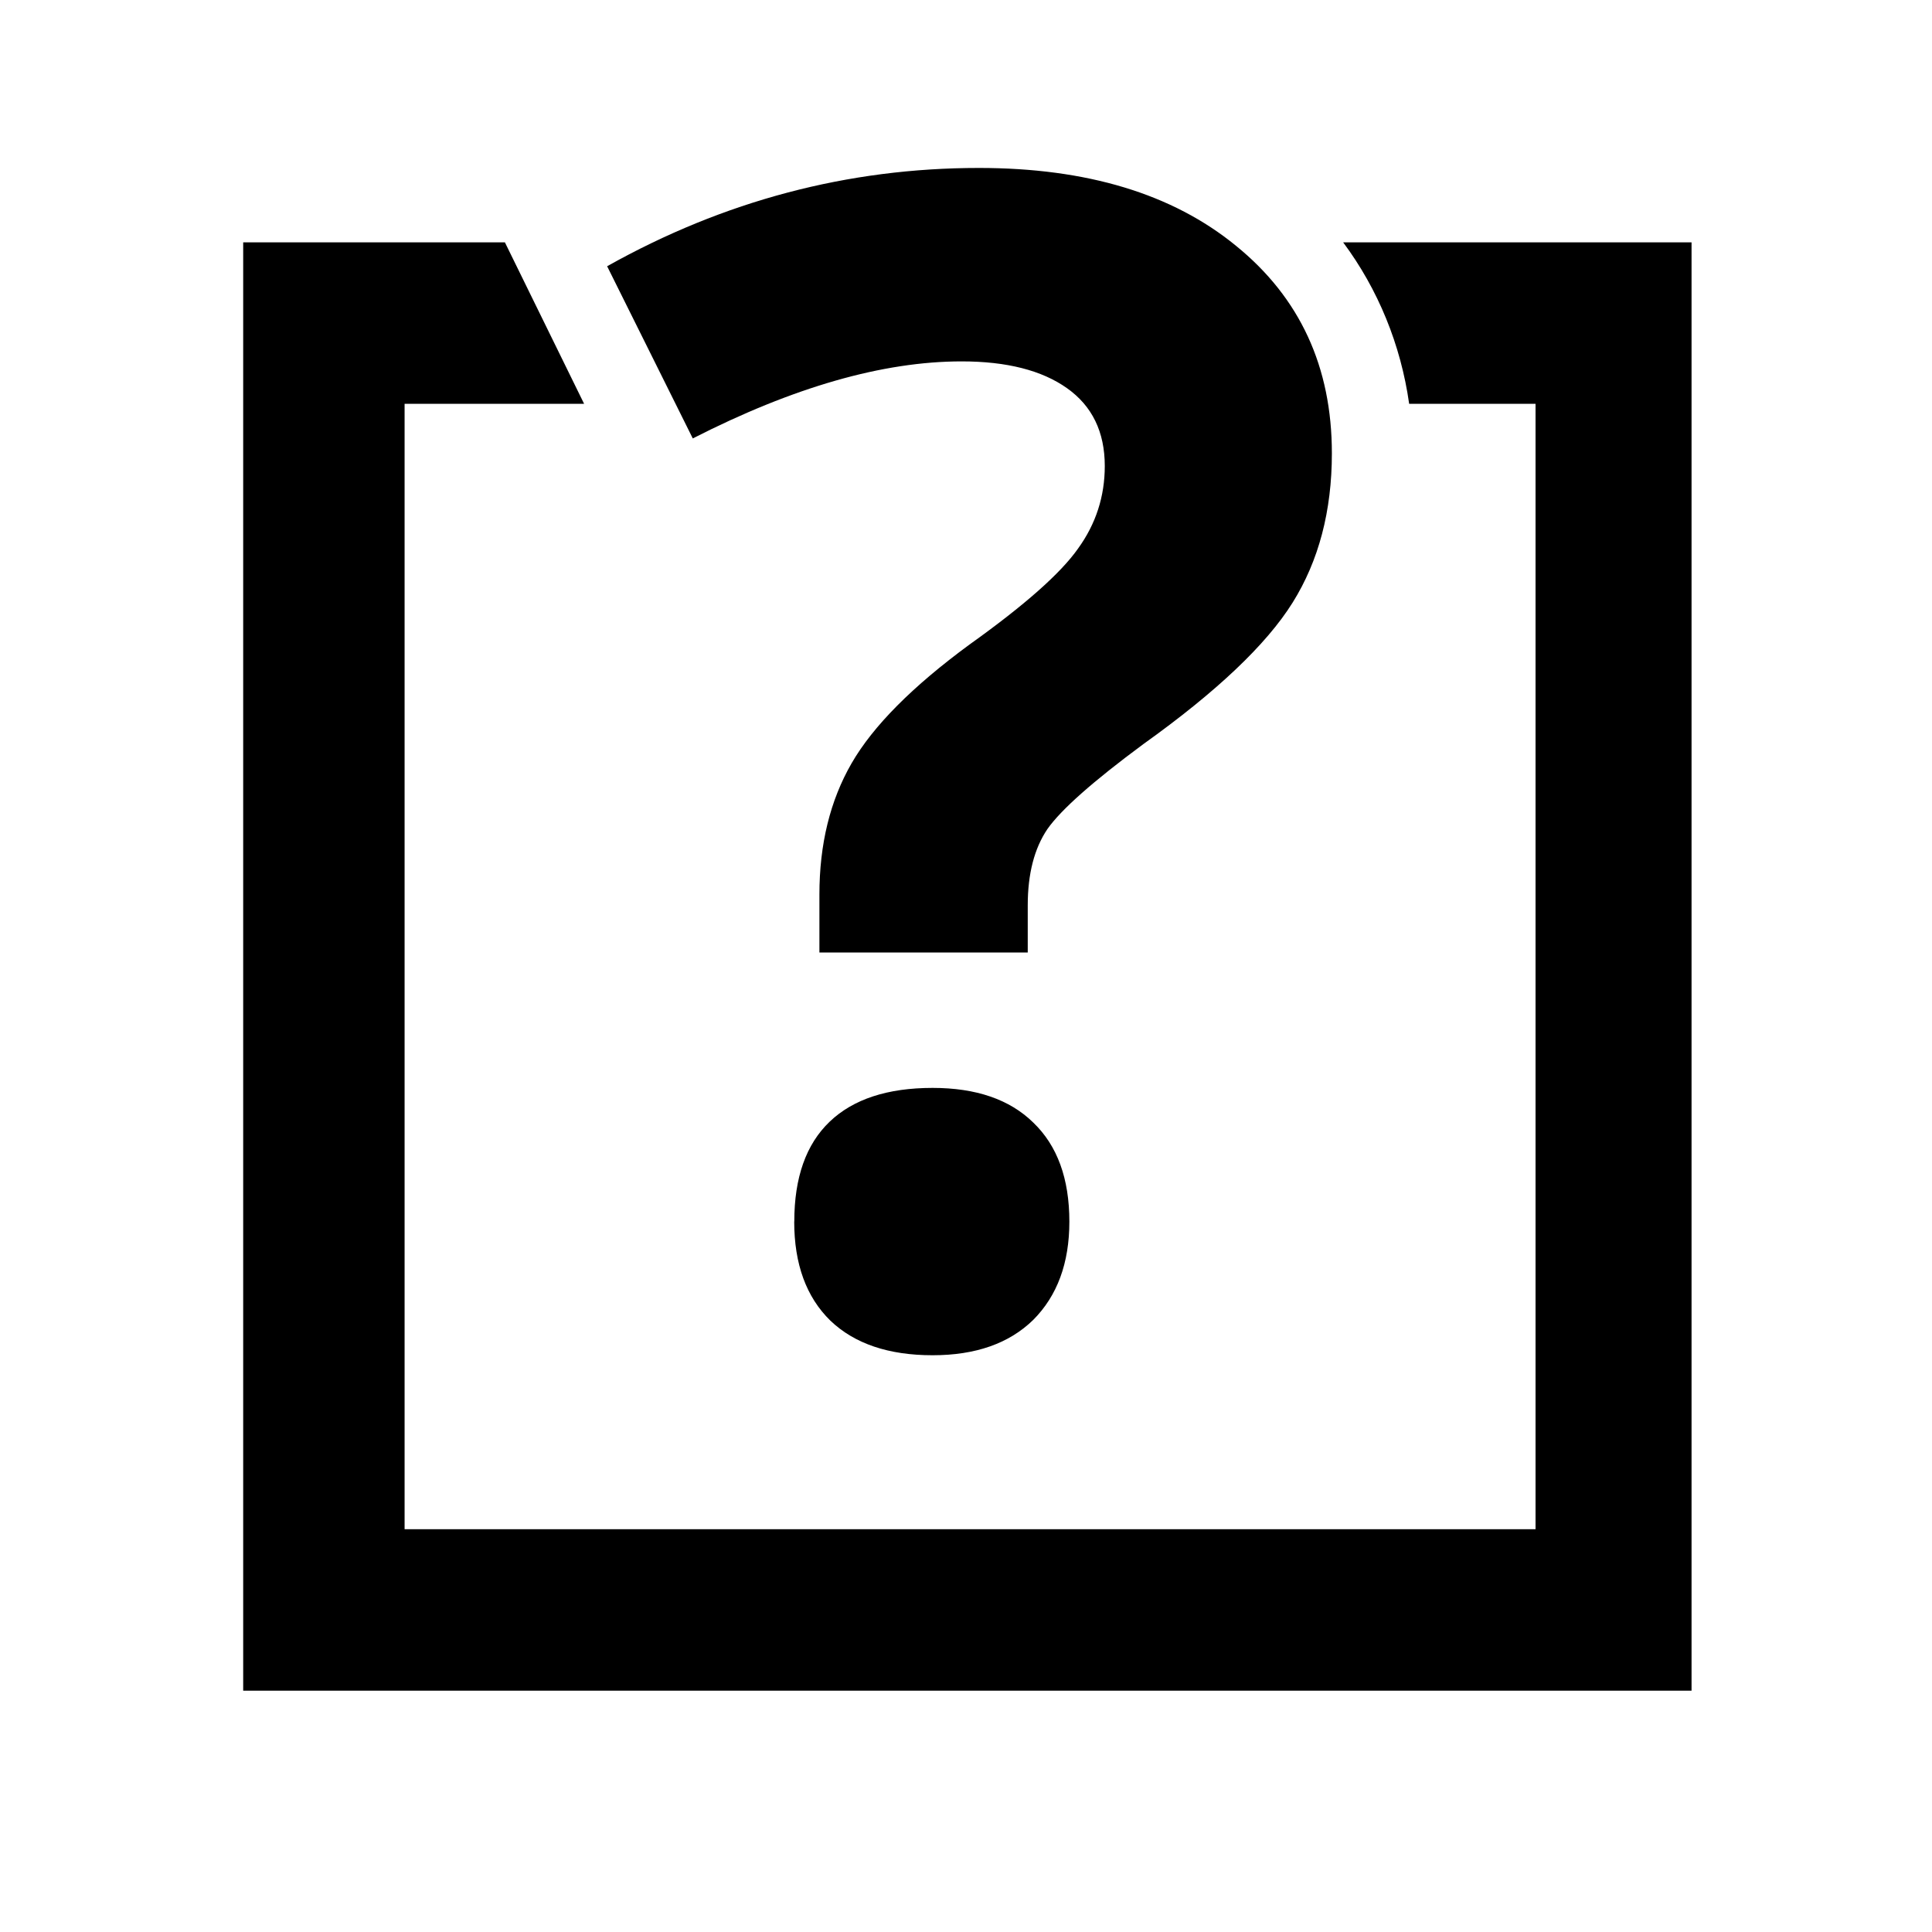
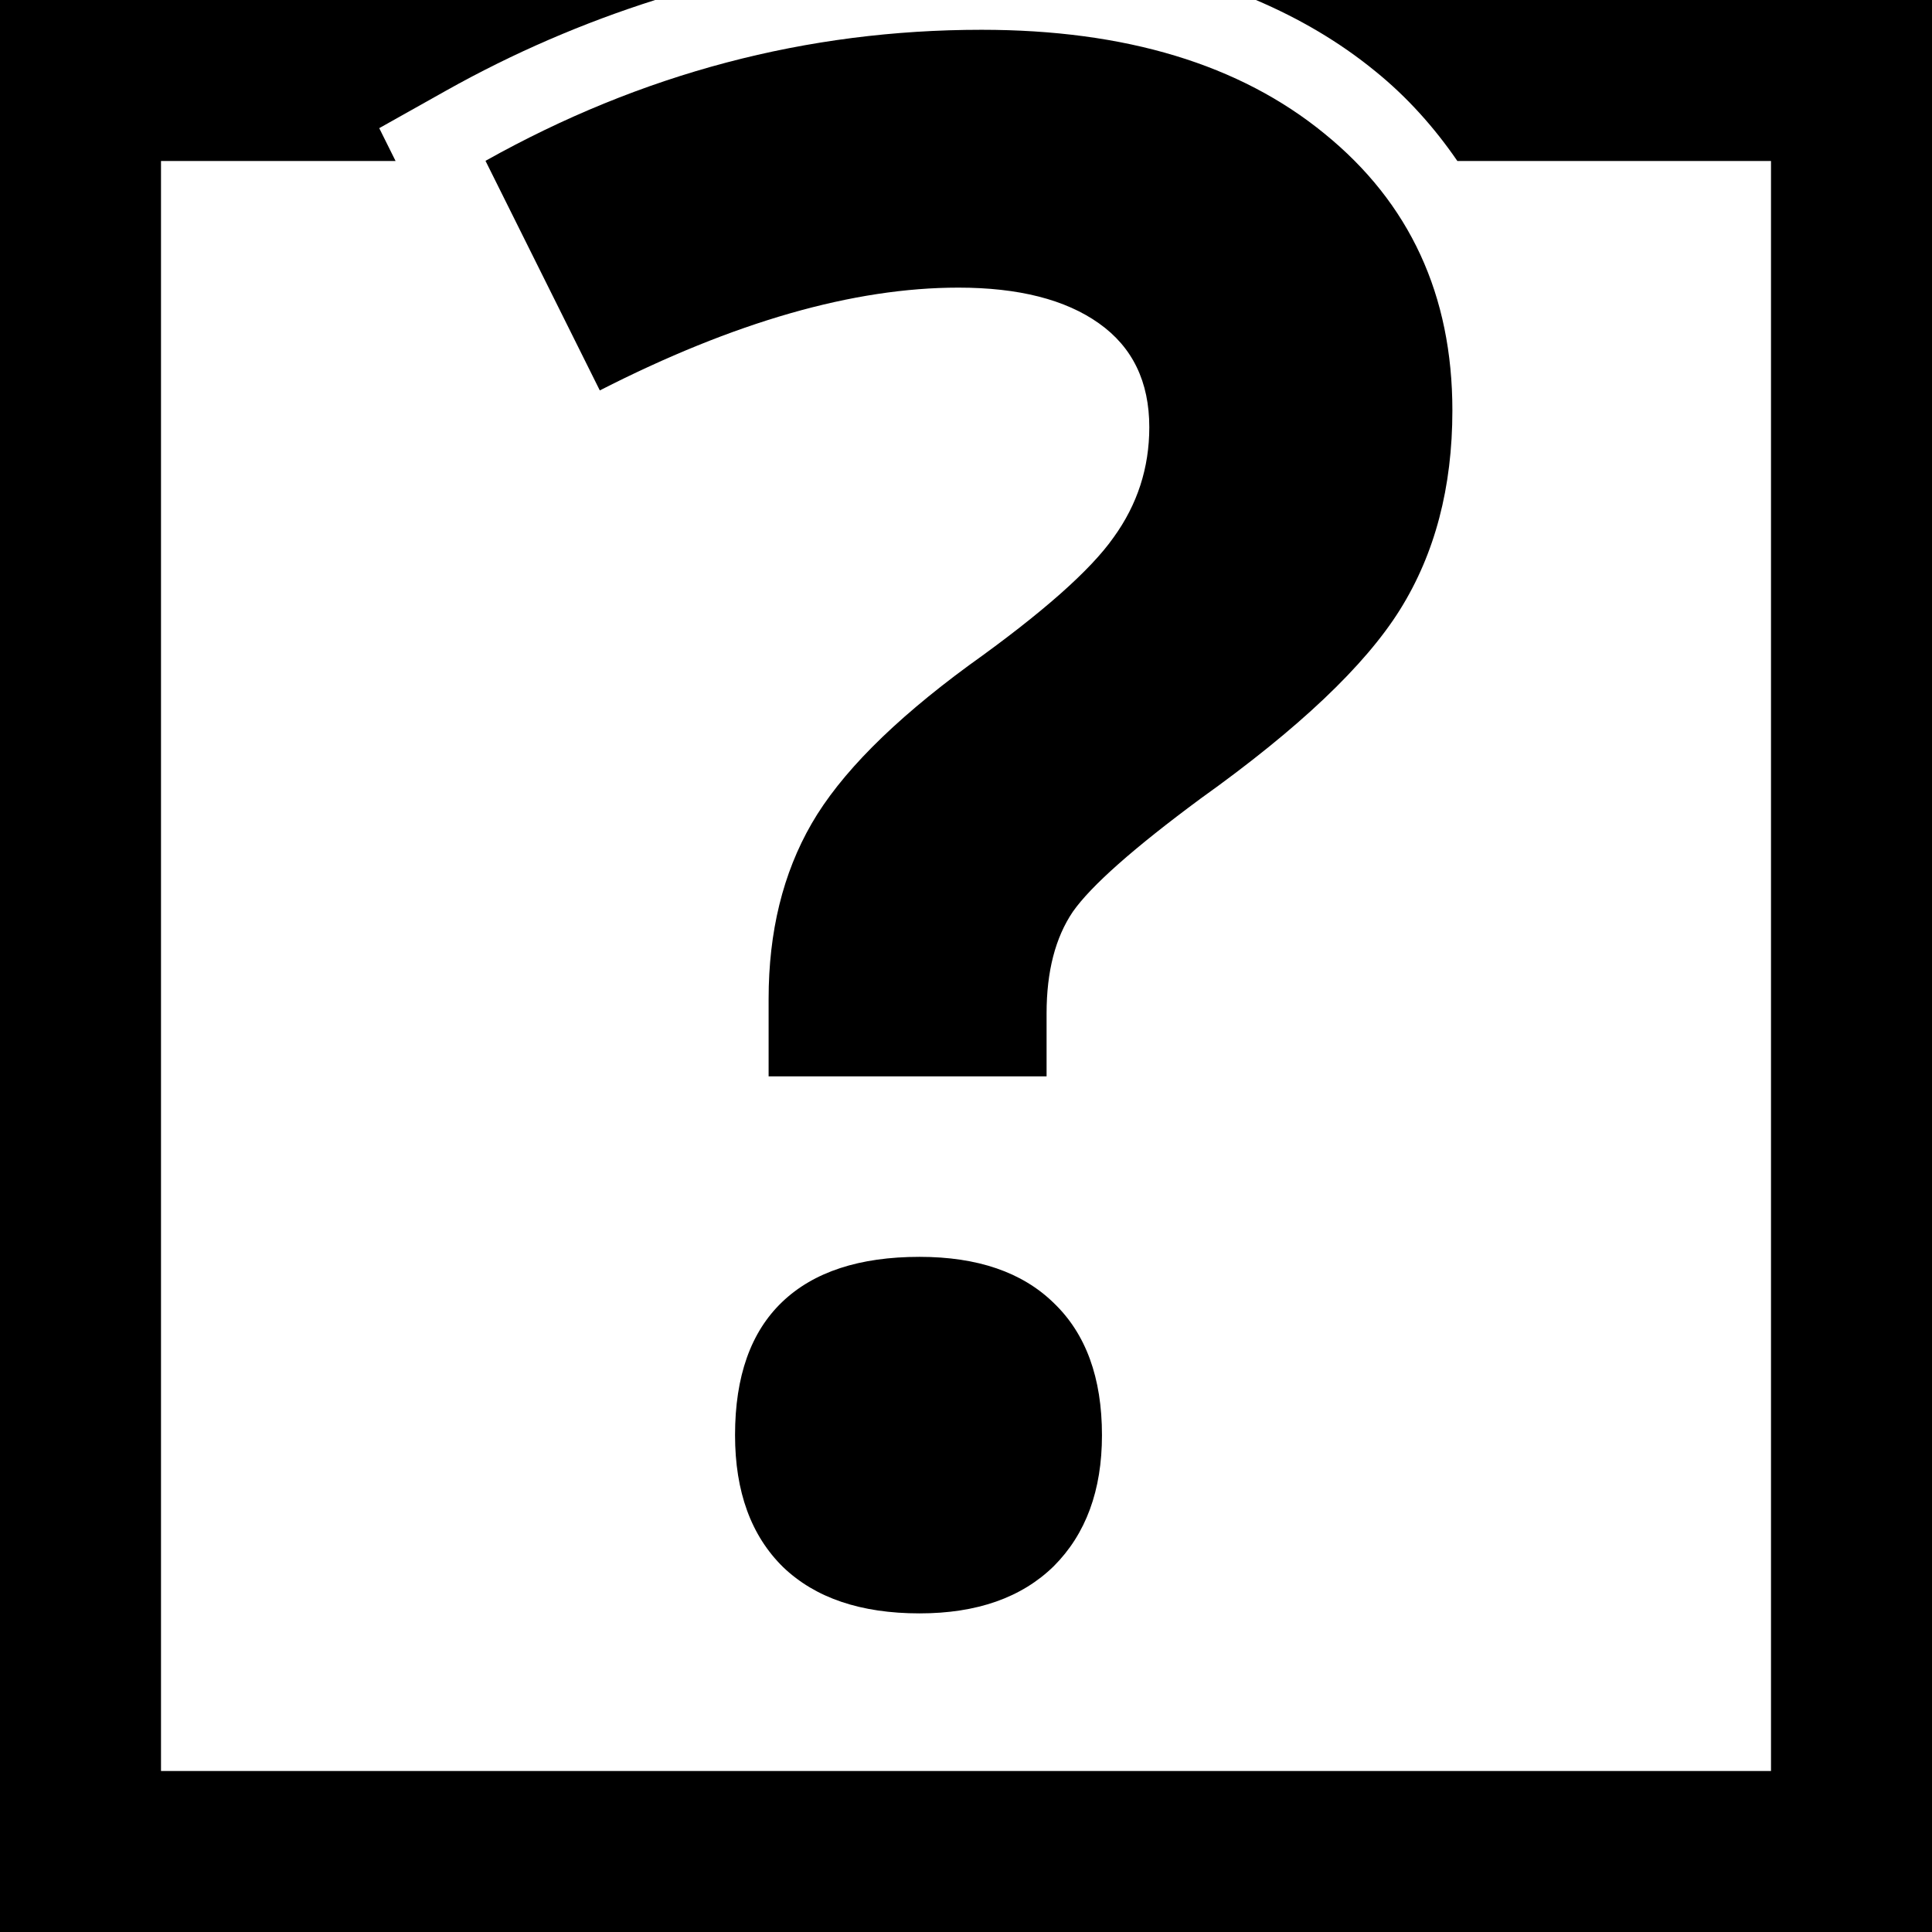
<svg xmlns="http://www.w3.org/2000/svg" width="24" height="24" id="svg2" version="1.0" viewBox="0 0 24 24">
  <defs id="defs4" />
-   <g id="layer1" transform="translate(0,-29.02267)">
-     <path style="color:#000000" d="m 3.021,32.033 0,0.969 0,17.023 17.992,0 0,-17.992 -4.328,0 c 0.434,0.583 0.717,1.274 0.82,2.006 l 1.57,0 0,13.98 -14.049,0 0,-13.98 2.23,0 -0.984,-2.006 -3.252,0 z m 9.135,0.067 c -1.118,0 -2.16,0.402 -3.184,0.83 l 0.139,0.347 c 0.969,-0.391 1.947,-0.76 2.836,-0.76 0.692,0 1.327,0.099 1.869,0.484 0.346,0.244 0.596,0.625 0.746,1.035 l 0.918,0 c -0.105,-0.479 -0.345,-0.836 -0.764,-1.176 -0.572,-0.467 -1.38,-0.762 -2.561,-0.762 z" id="rect4152" />
-     <path style="color:#000000" id="path4797" d="m 10.179,40.857 0,-0.722 q 0,-0.938 0.4,-1.631 0.4,-0.693 1.465,-1.475 1.025,-0.732 1.348,-1.192 0.332,-0.459 0.332,-1.025 0,-0.635 -0.469,-0.967 -0.469,-0.333 -1.309,-0.333 -1.465,0 -3.34,0.957 l -1.064,-2.139 q 2.178,-1.221 4.619,-1.221 2.012,0 3.193,0.967 1.191,0.967 1.191,2.578 0,1.074 -0.488,1.855 -0.488,0.781 -1.855,1.758 -0.937,0.693 -1.191,1.055 -0.244,0.361 -0.244,0.947 l 0,0.586 -2.588,0 z m -0.312,3.34 q 0,-0.82 0.439,-1.24 0.439,-0.42 1.279,-0.42 0.811,0 1.25,0.43 0.449,0.43 0.449,1.231 0,0.771 -0.449,1.221 -0.449,0.439 -1.25,0.439 -0.82,0 -1.27,-0.43 -0.449,-0.439 -0.449,-1.231 z" />
+   <g id="layer1">
+     <path style="color:#000000" d="M 0 0 L 0 1.293 L 0 24 L 24 24 L 24 0 L 15.602 0 C 16.141 0.23 16.638 0.52 17.082 0.883 C 17.485 1.209 17.821 1.588 18.104 2 L 22 2 L 22 22 L 2 22 L 2 2 L 4.914 2 L 4.711 1.592 L 5.543 1.125 C 6.383 0.654 7.25 0.282 8.139 0 L 0 0 z M 12.193 1.369 C 10.97 1.369 9.804 1.603 8.67 2 L 15.055 2 C 15.191 2.211 15.308 2.436 15.395 2.674 L 16.064 2.674 C 15.982 2.595 15.916 2.512 15.822 2.436 L 15.82 2.436 L 15.818 2.434 C 14.983 1.75 13.822 1.369 12.193 1.369 z " id="rect4152" />
+     <path style="color:#000000" id="path4797" d="m 9.548,13.372 0,-0.964 q 0,-1.251 0.534,-2.176 0.534,-0.925 1.954,-1.967 1.368,-0.977 1.798,-1.59 0.443,-0.612 0.443,-1.368 0,-0.847 -0.625,-1.29 -0.625,-0.444 -1.746,-0.444 -1.954,0 -4.455,1.277 L 6.031,1.998 q 2.905,-1.628 6.162,-1.628 2.683,0 4.26,1.29 1.589,1.29 1.589,3.439 0,1.433 -0.651,2.475 -0.651,1.042 -2.475,2.345 -1.251,0.925 -1.589,1.407 -0.326,0.482 -0.326,1.263 l 0,0.782 -3.452,0 z m -0.417,4.455 q 0,-1.094 0.586,-1.654 0.586,-0.56 1.706,-0.56 1.081,0 1.667,0.573 0.599,0.573 0.599,1.642 0,1.029 -0.599,1.628 -0.599,0.586 -1.667,0.586 -1.094,0 -1.693,-0.573 -0.599,-0.586 -0.599,-1.642 z" />
  </g>
</svg>
